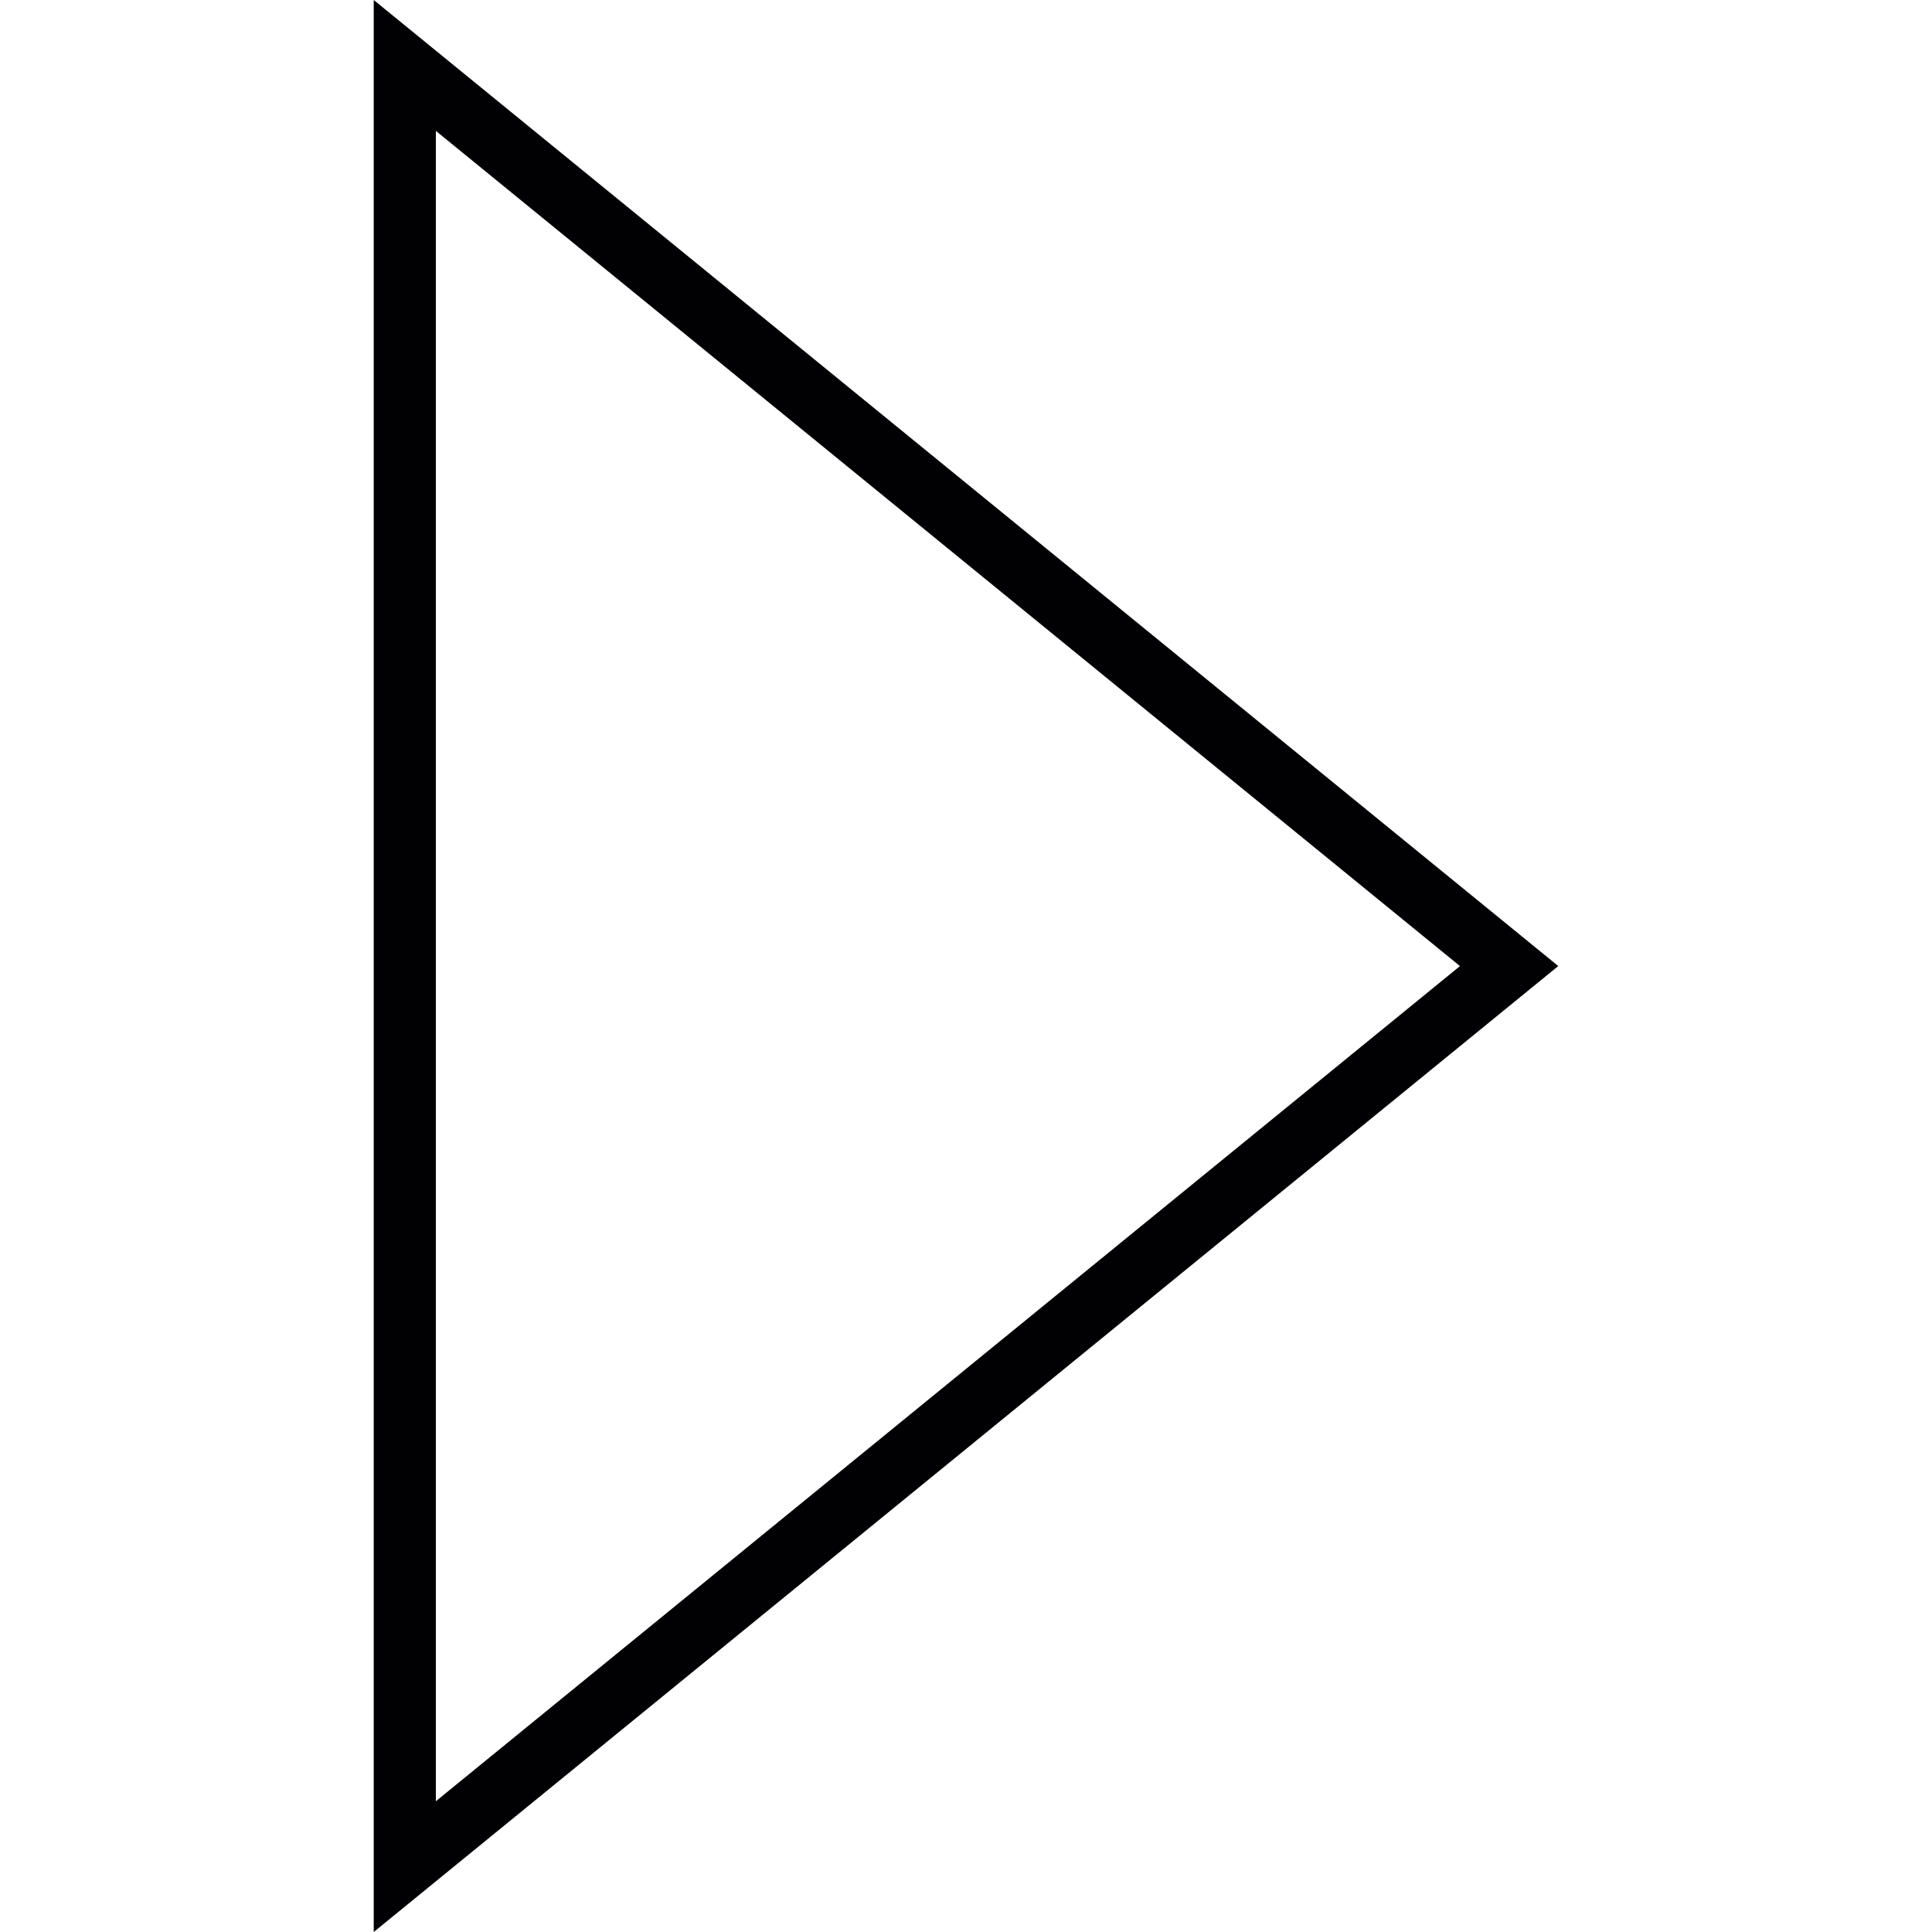
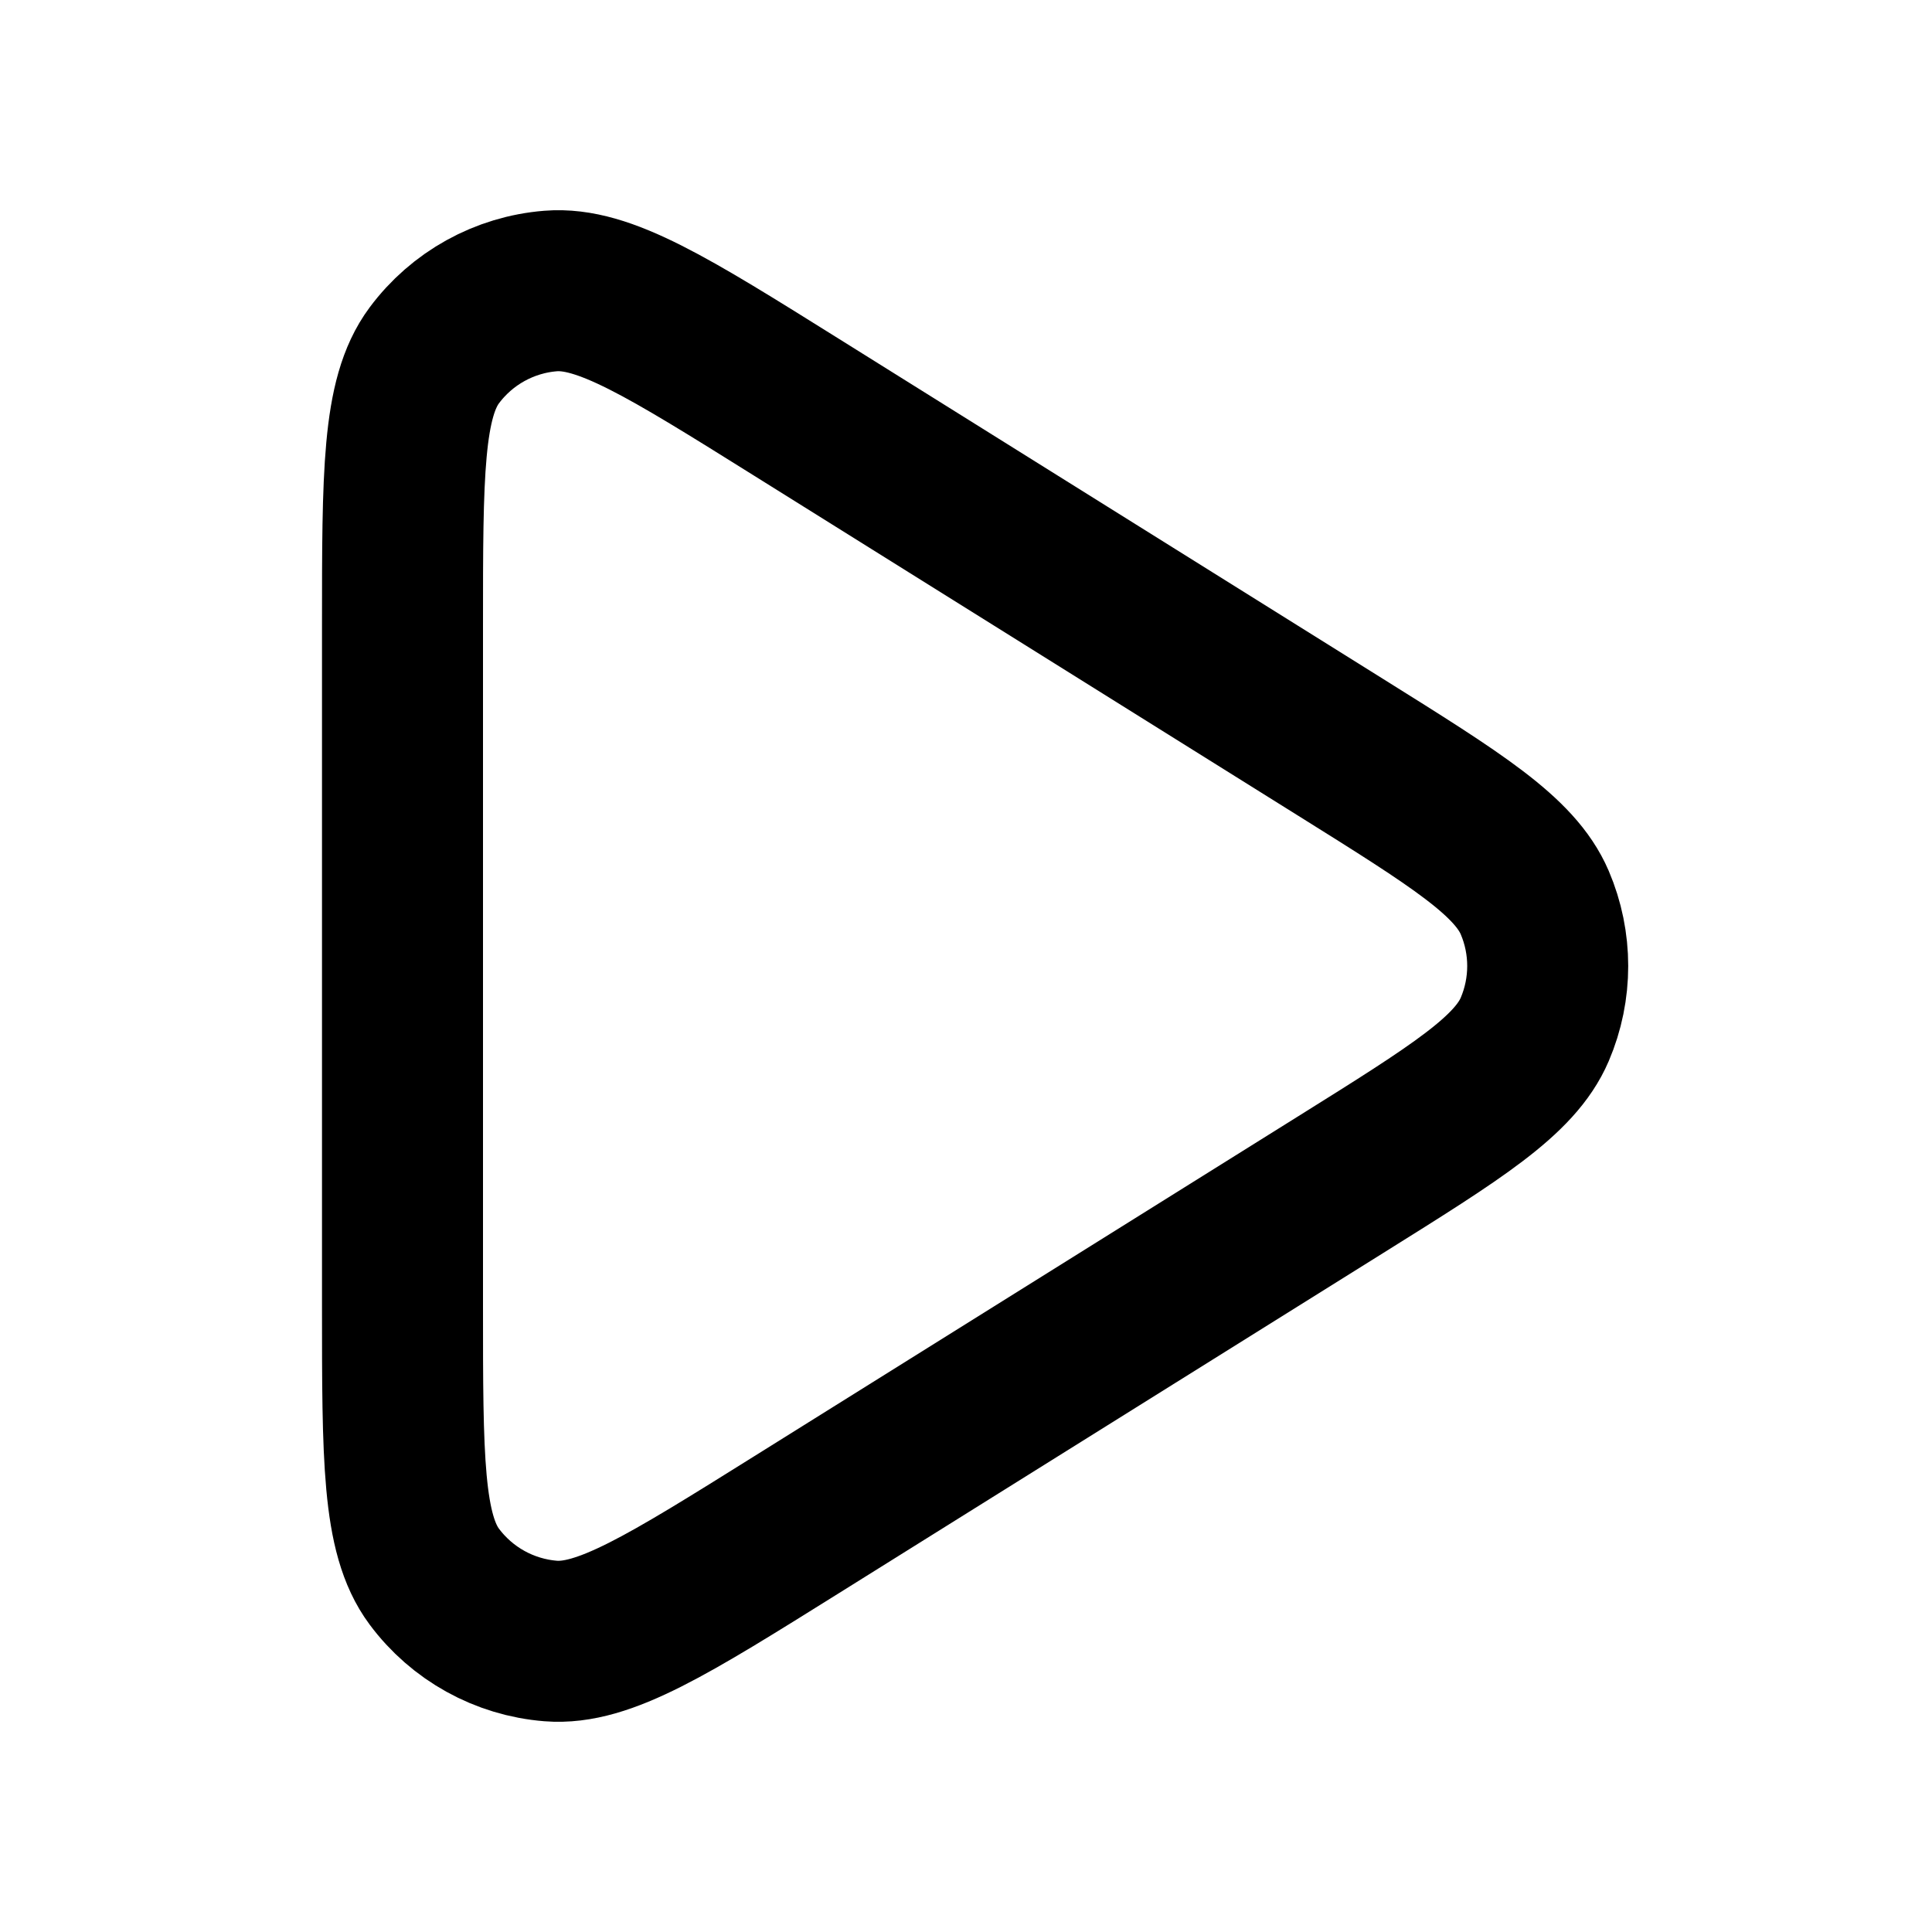
- <svg xmlns="http://www.w3.org/2000/svg" version="1.1" id="Capa_1" x="0px" y="0px" viewBox="0 0 201.751 201.751" style="enable-background:new 0 0 201.751 201.751;" xml:space="preserve">
-   <g>
-     <path style="fill:#010002;" d="M39.027,0v201.751l123.696-100.87L39.027,0z M45.516,13.668l106.943,87.217L45.516,188.094V13.668z" />
-   </g>
-   <g>
- </g>
-   <g>
- </g>
-   <g>
- </g>
-   <g>
- </g>
-   <g>
- </g>
-   <g>
- </g>
-   <g>
- </g>
-   <g>
- </g>
-   <g>
- </g>
-   <g>
- </g>
-   <g>
- </g>
-   <g>
- </g>
-   <g>
- </g>
-   <g>
- </g>
-   <g>
- </g>
+ <svg xmlns="http://www.w3.org/2000/svg" width="800px" height="800px" viewBox="0 0 24 24" fill="none">
+   <path d="M16.658 9.286C18.098 10.186 18.818 10.636 19.065 11.212C19.28 11.715 19.28 12.285 19.065 12.788C18.818 13.364 18.098 13.814 16.658 14.714L9.896 18.94C8.298 19.939 7.499 20.438 6.84 20.385C6.265 20.339 5.738 20.047 5.394 19.584C5 19.053 5 18.111 5 16.226V7.774C5 5.889 5 4.947 5.394 4.416C5.738 3.953 6.265 3.661 6.84 3.615C7.499 3.562 8.298 4.061 9.896 5.06L16.658 9.286Z" stroke="#000000" stroke-width="2" stroke-linejoin="round" />
</svg>
